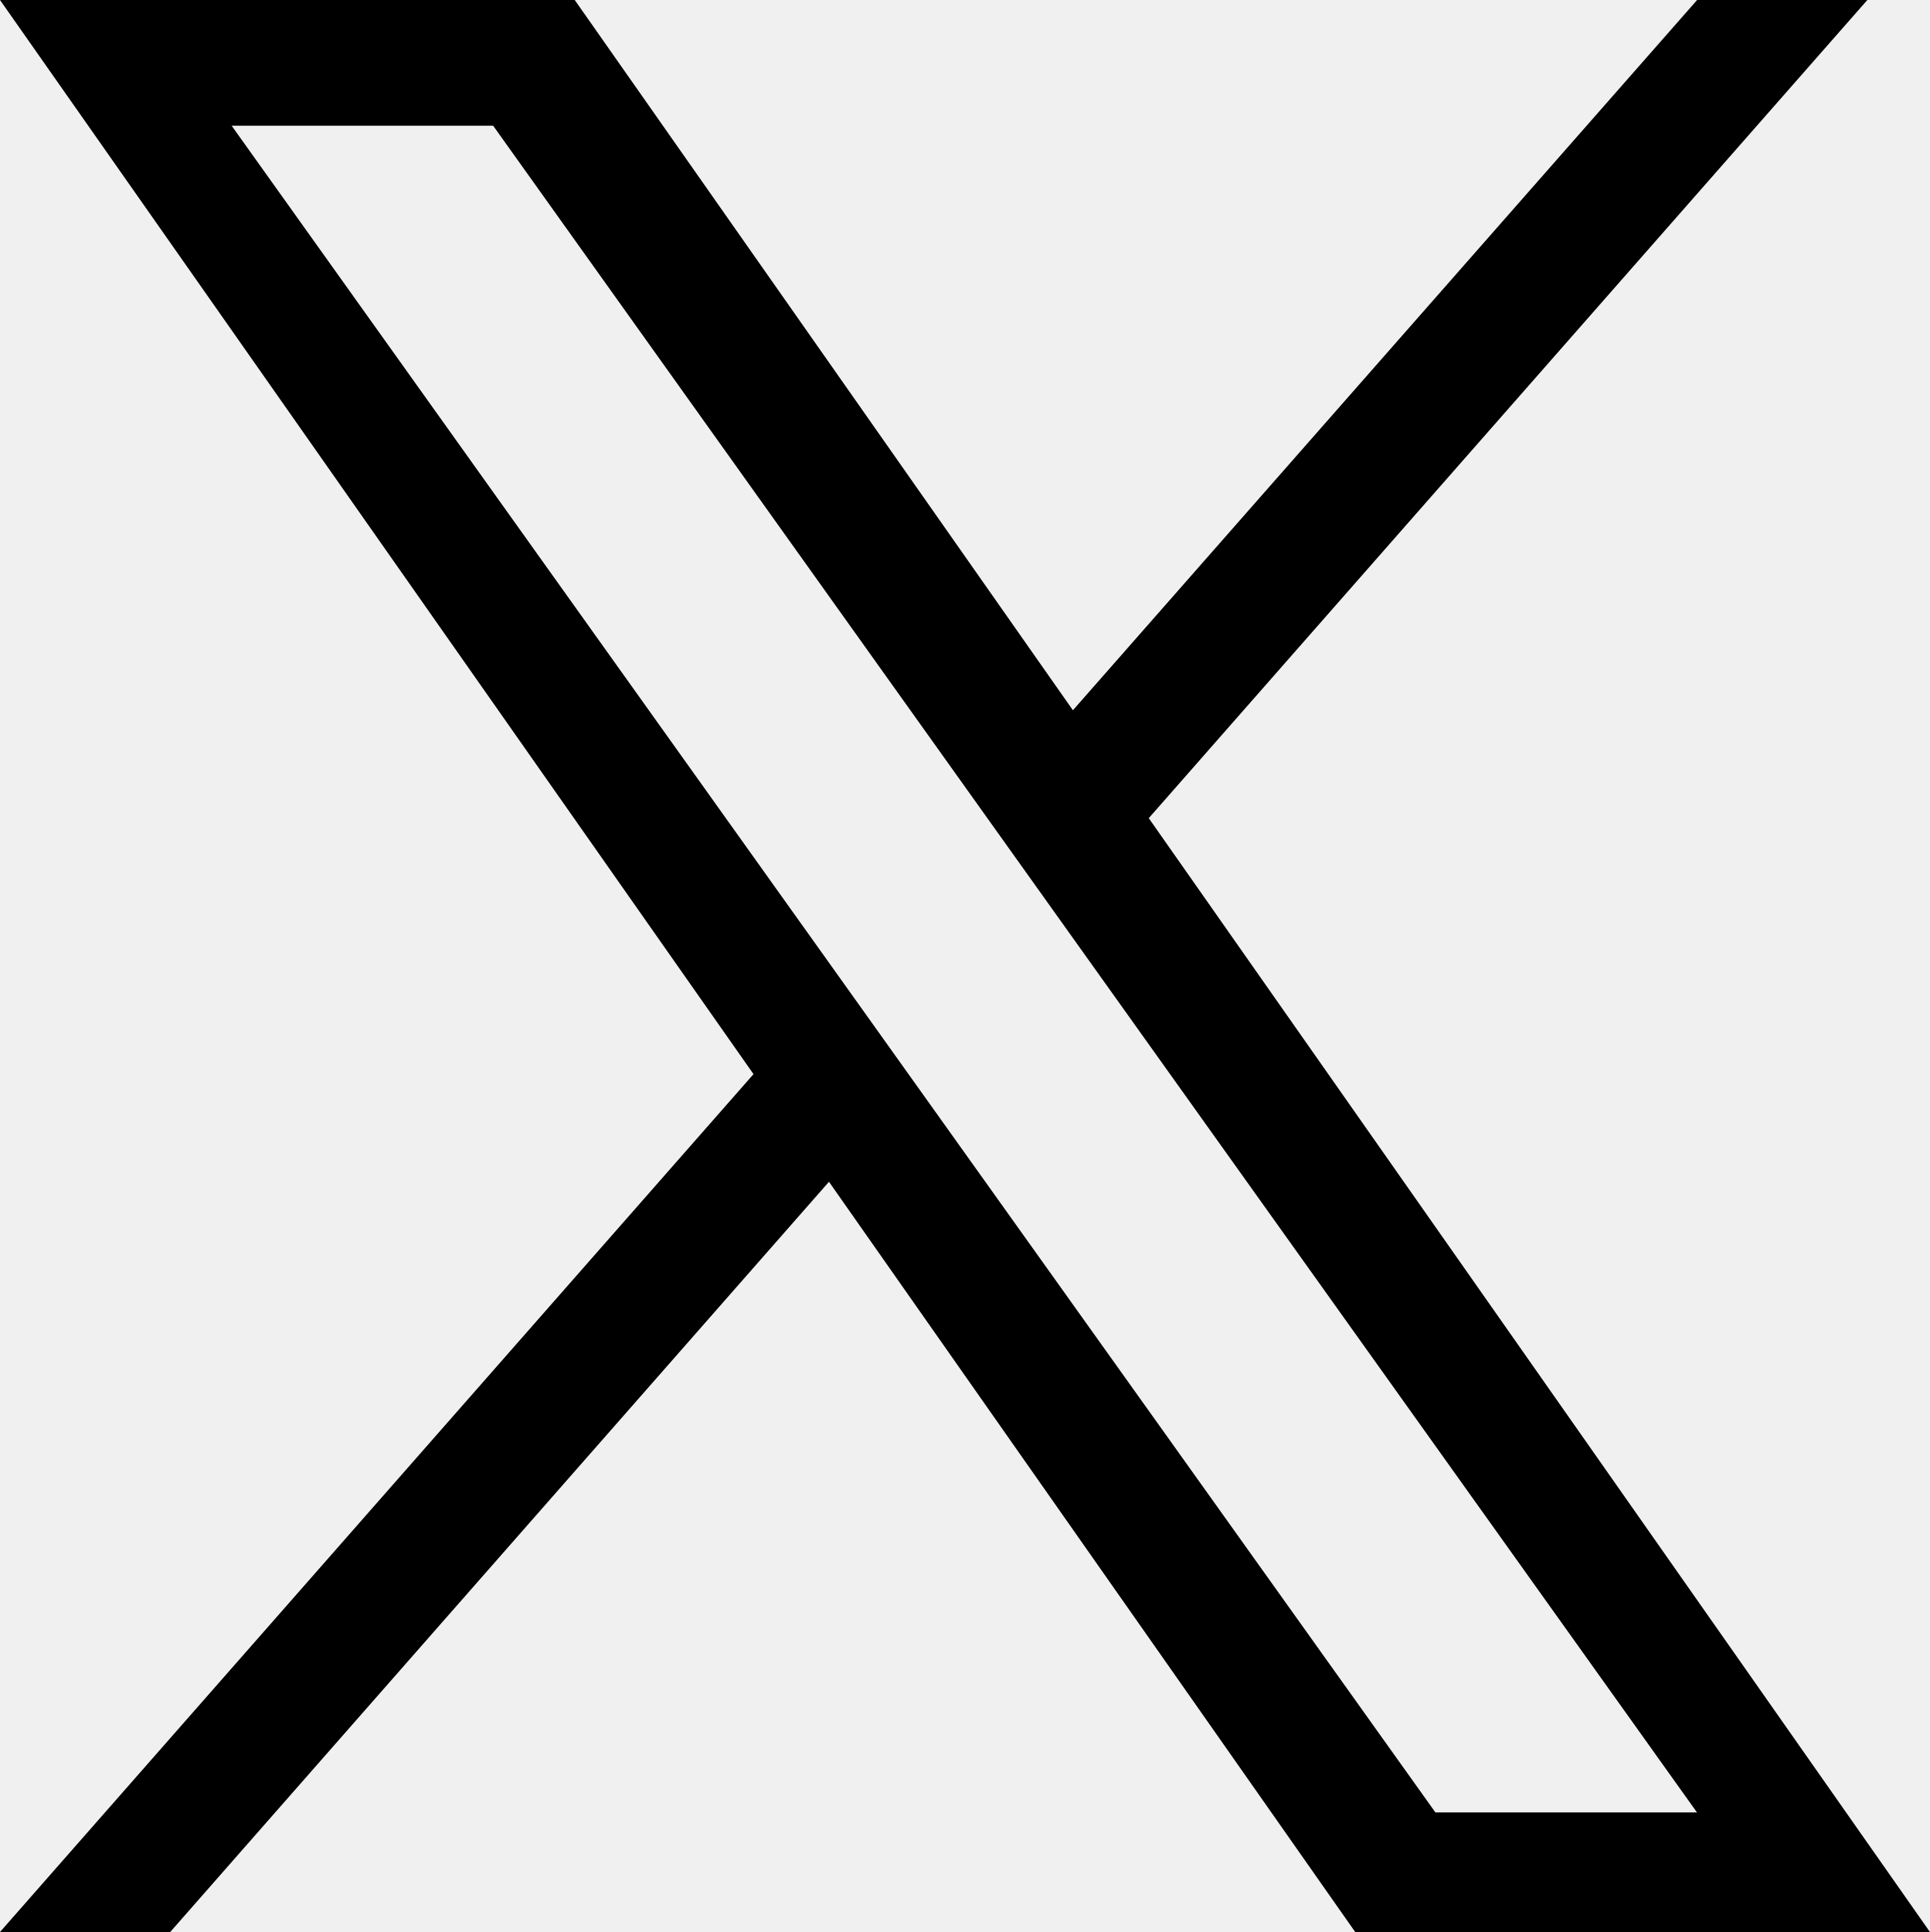
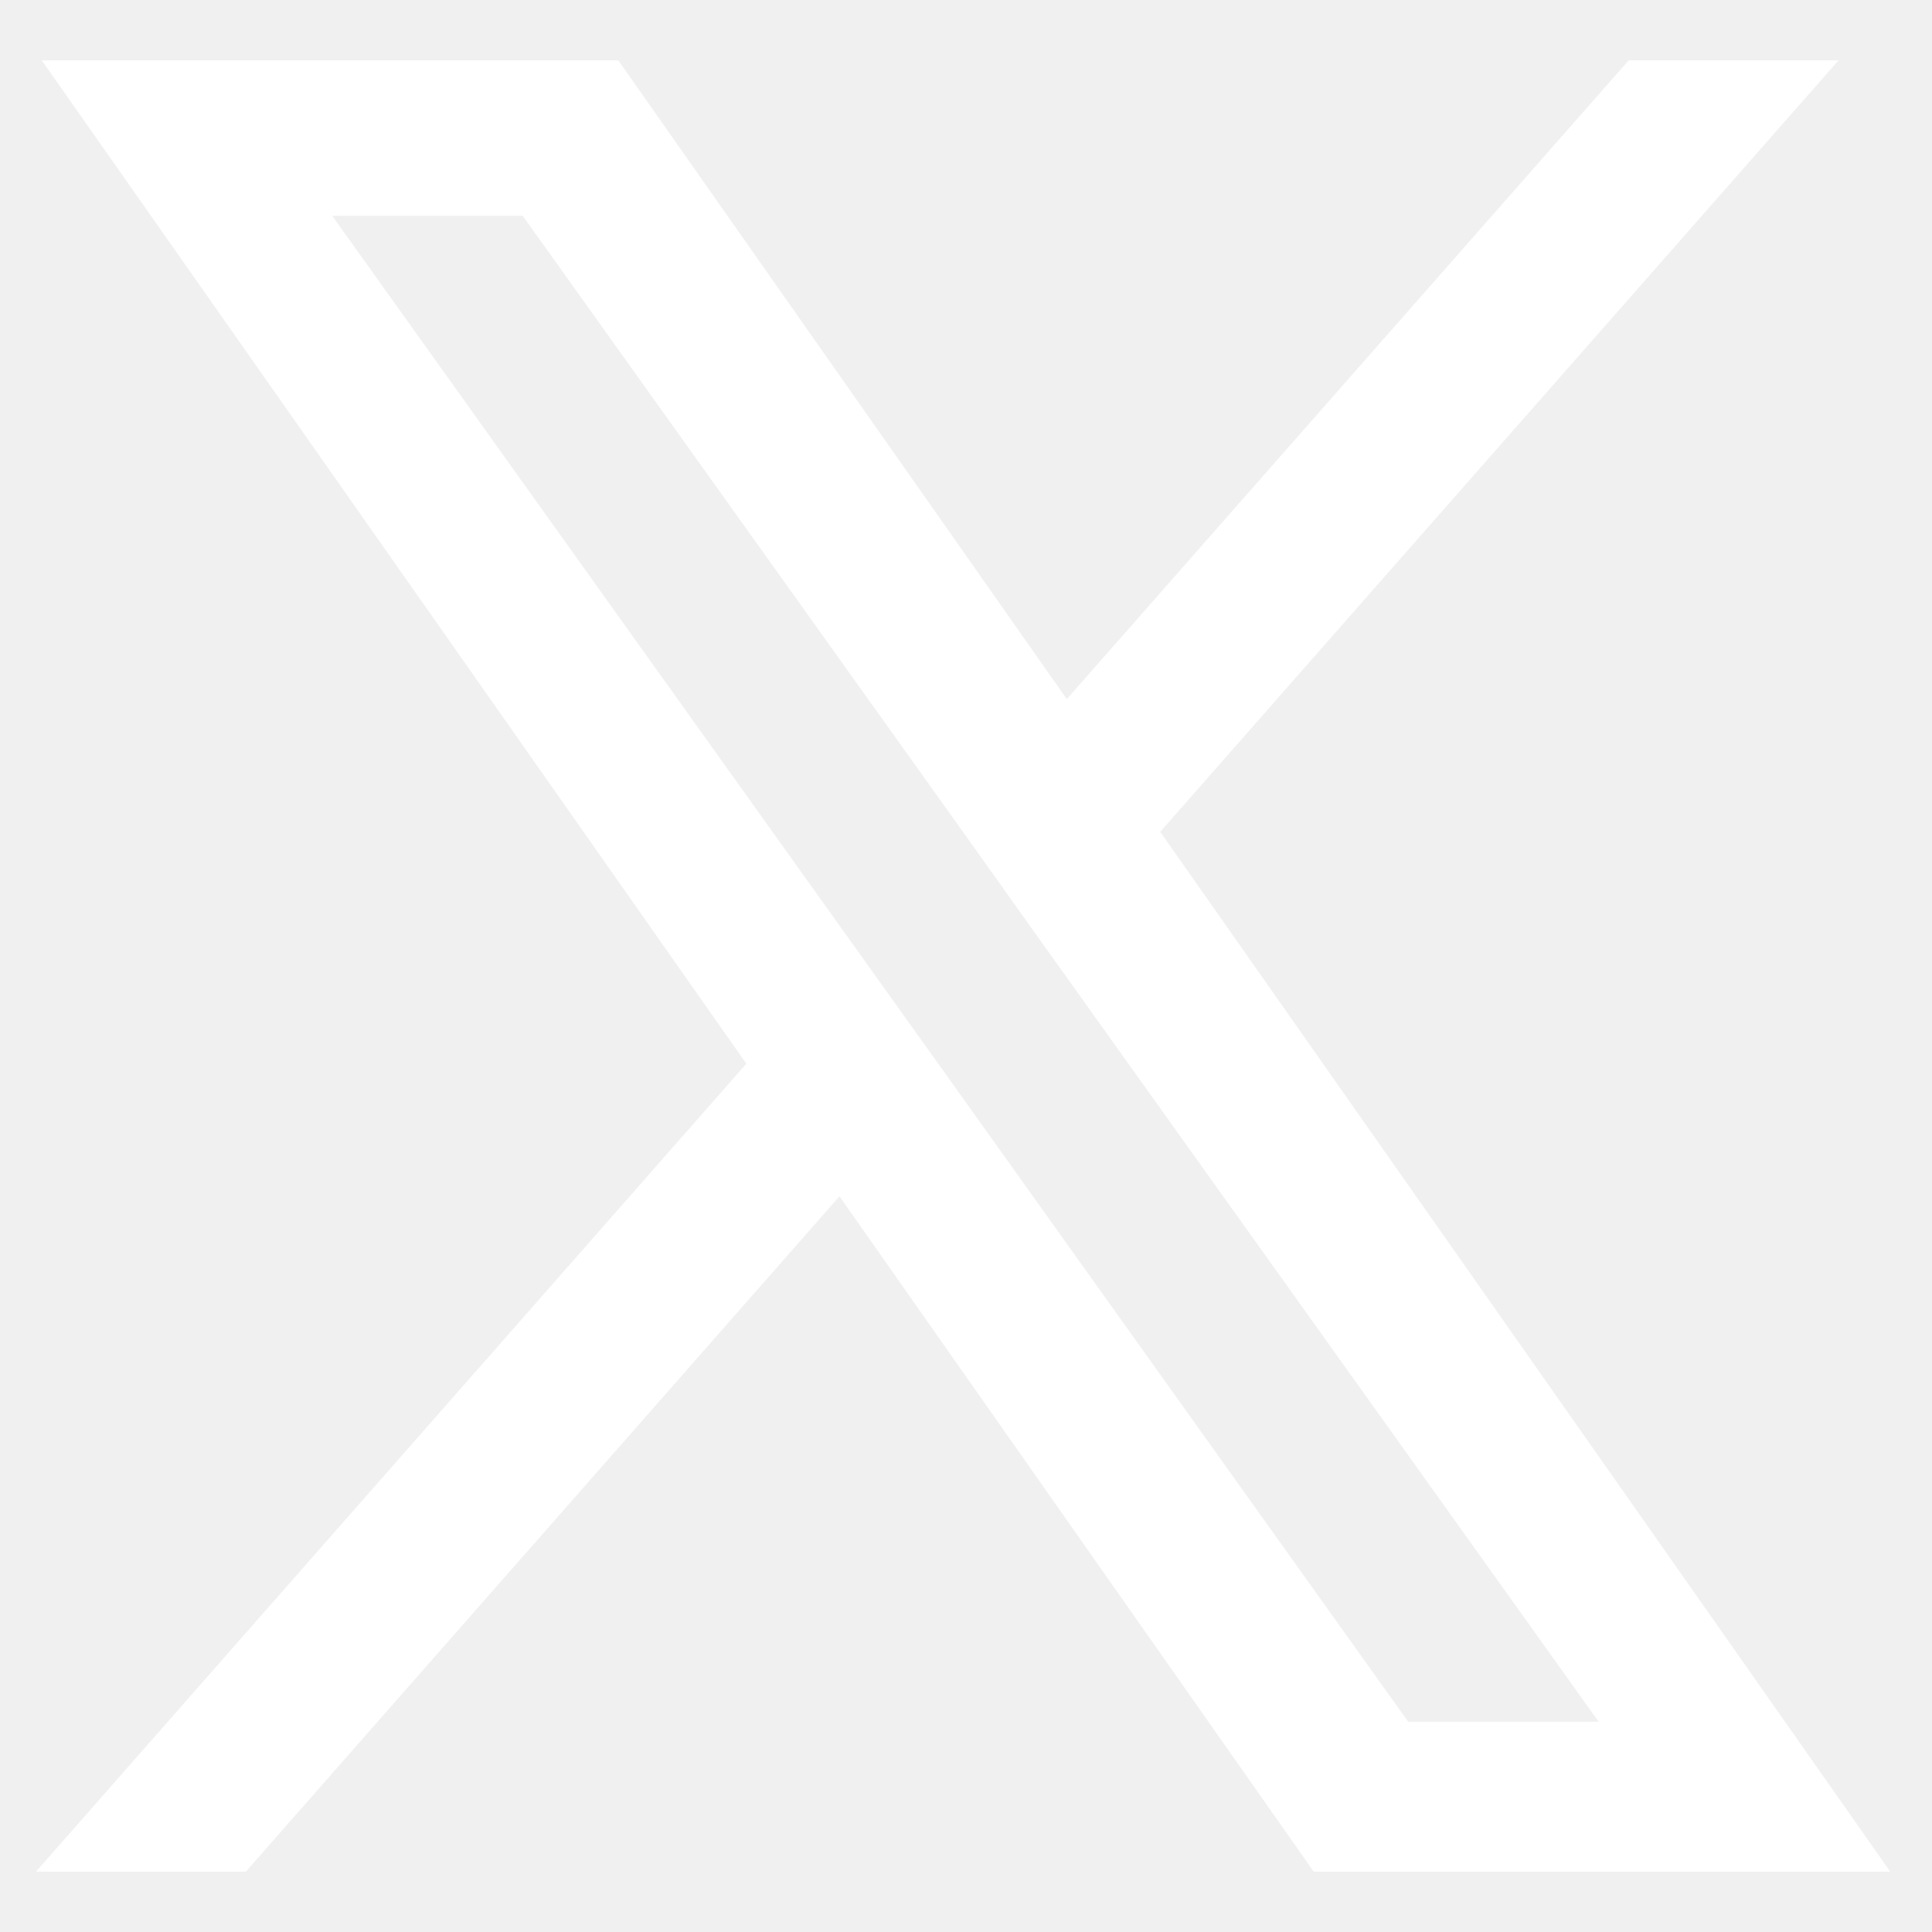
- <svg xmlns="http://www.w3.org/2000/svg" width="300" height="300.251" version="1.1">
-   <path d="M178.57 127.15 290.27 0h-26.46l-97.03 110.38L89.34 0H0l117.13 166.93L0 300.25h26.46l102.4-116.59 81.8 116.59h89.34M36.01 19.54H76.66l187.13 262.13h-40.66" />
+ <svg xmlns="http://www.w3.org/2000/svg" version="1.1" id="Layer_1" width="14px" height="14px" viewBox="0 0 24 24" fill="#fff" xml:space="preserve">
+   <path d="M14.095,10.316L22.286,1h-1.941l-7.115,8.088L7.551,1H1l8.589,12.231L1,23h1.941  l7.509-8.543L16.449,23H23L14.095,10.316z M11.437,13.338l-0.872-1.219l-6.924-9.688h2.981  l5.59,7.822l0.868,1.219l7.265,10.166h-2.981L11.437,13.338z" stroke="#fff" stroke-width="0.5" />
</svg>
